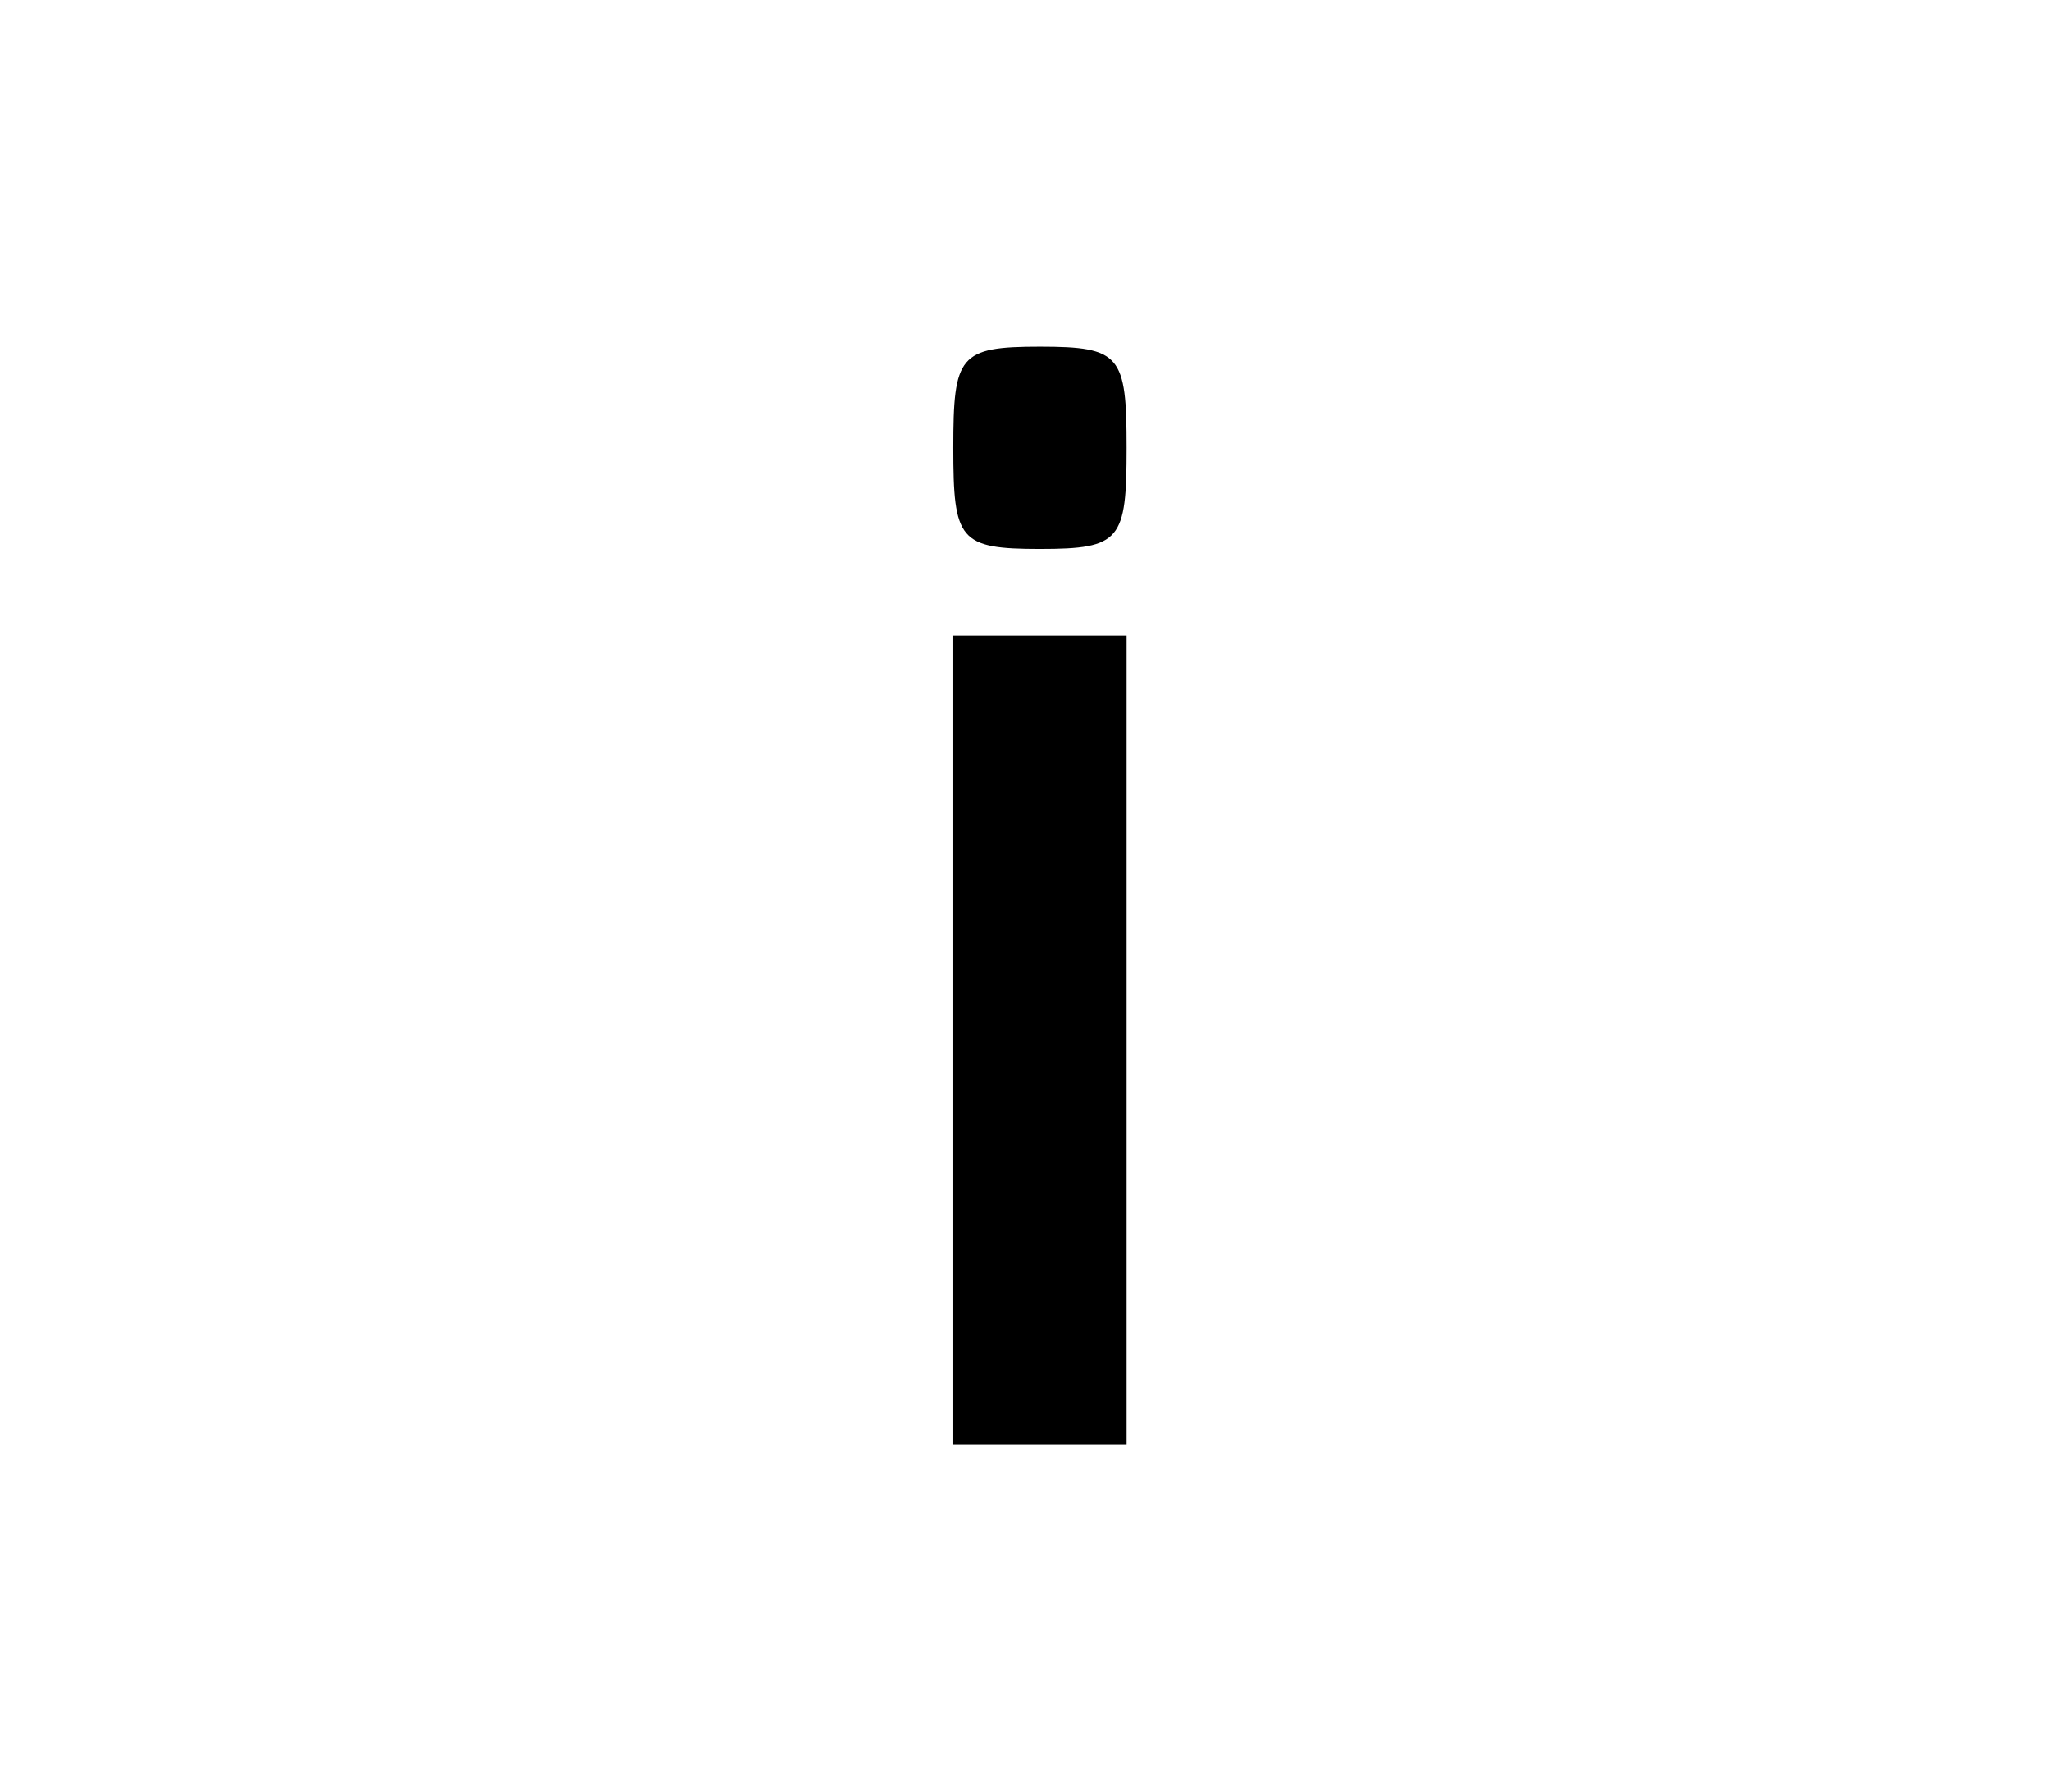
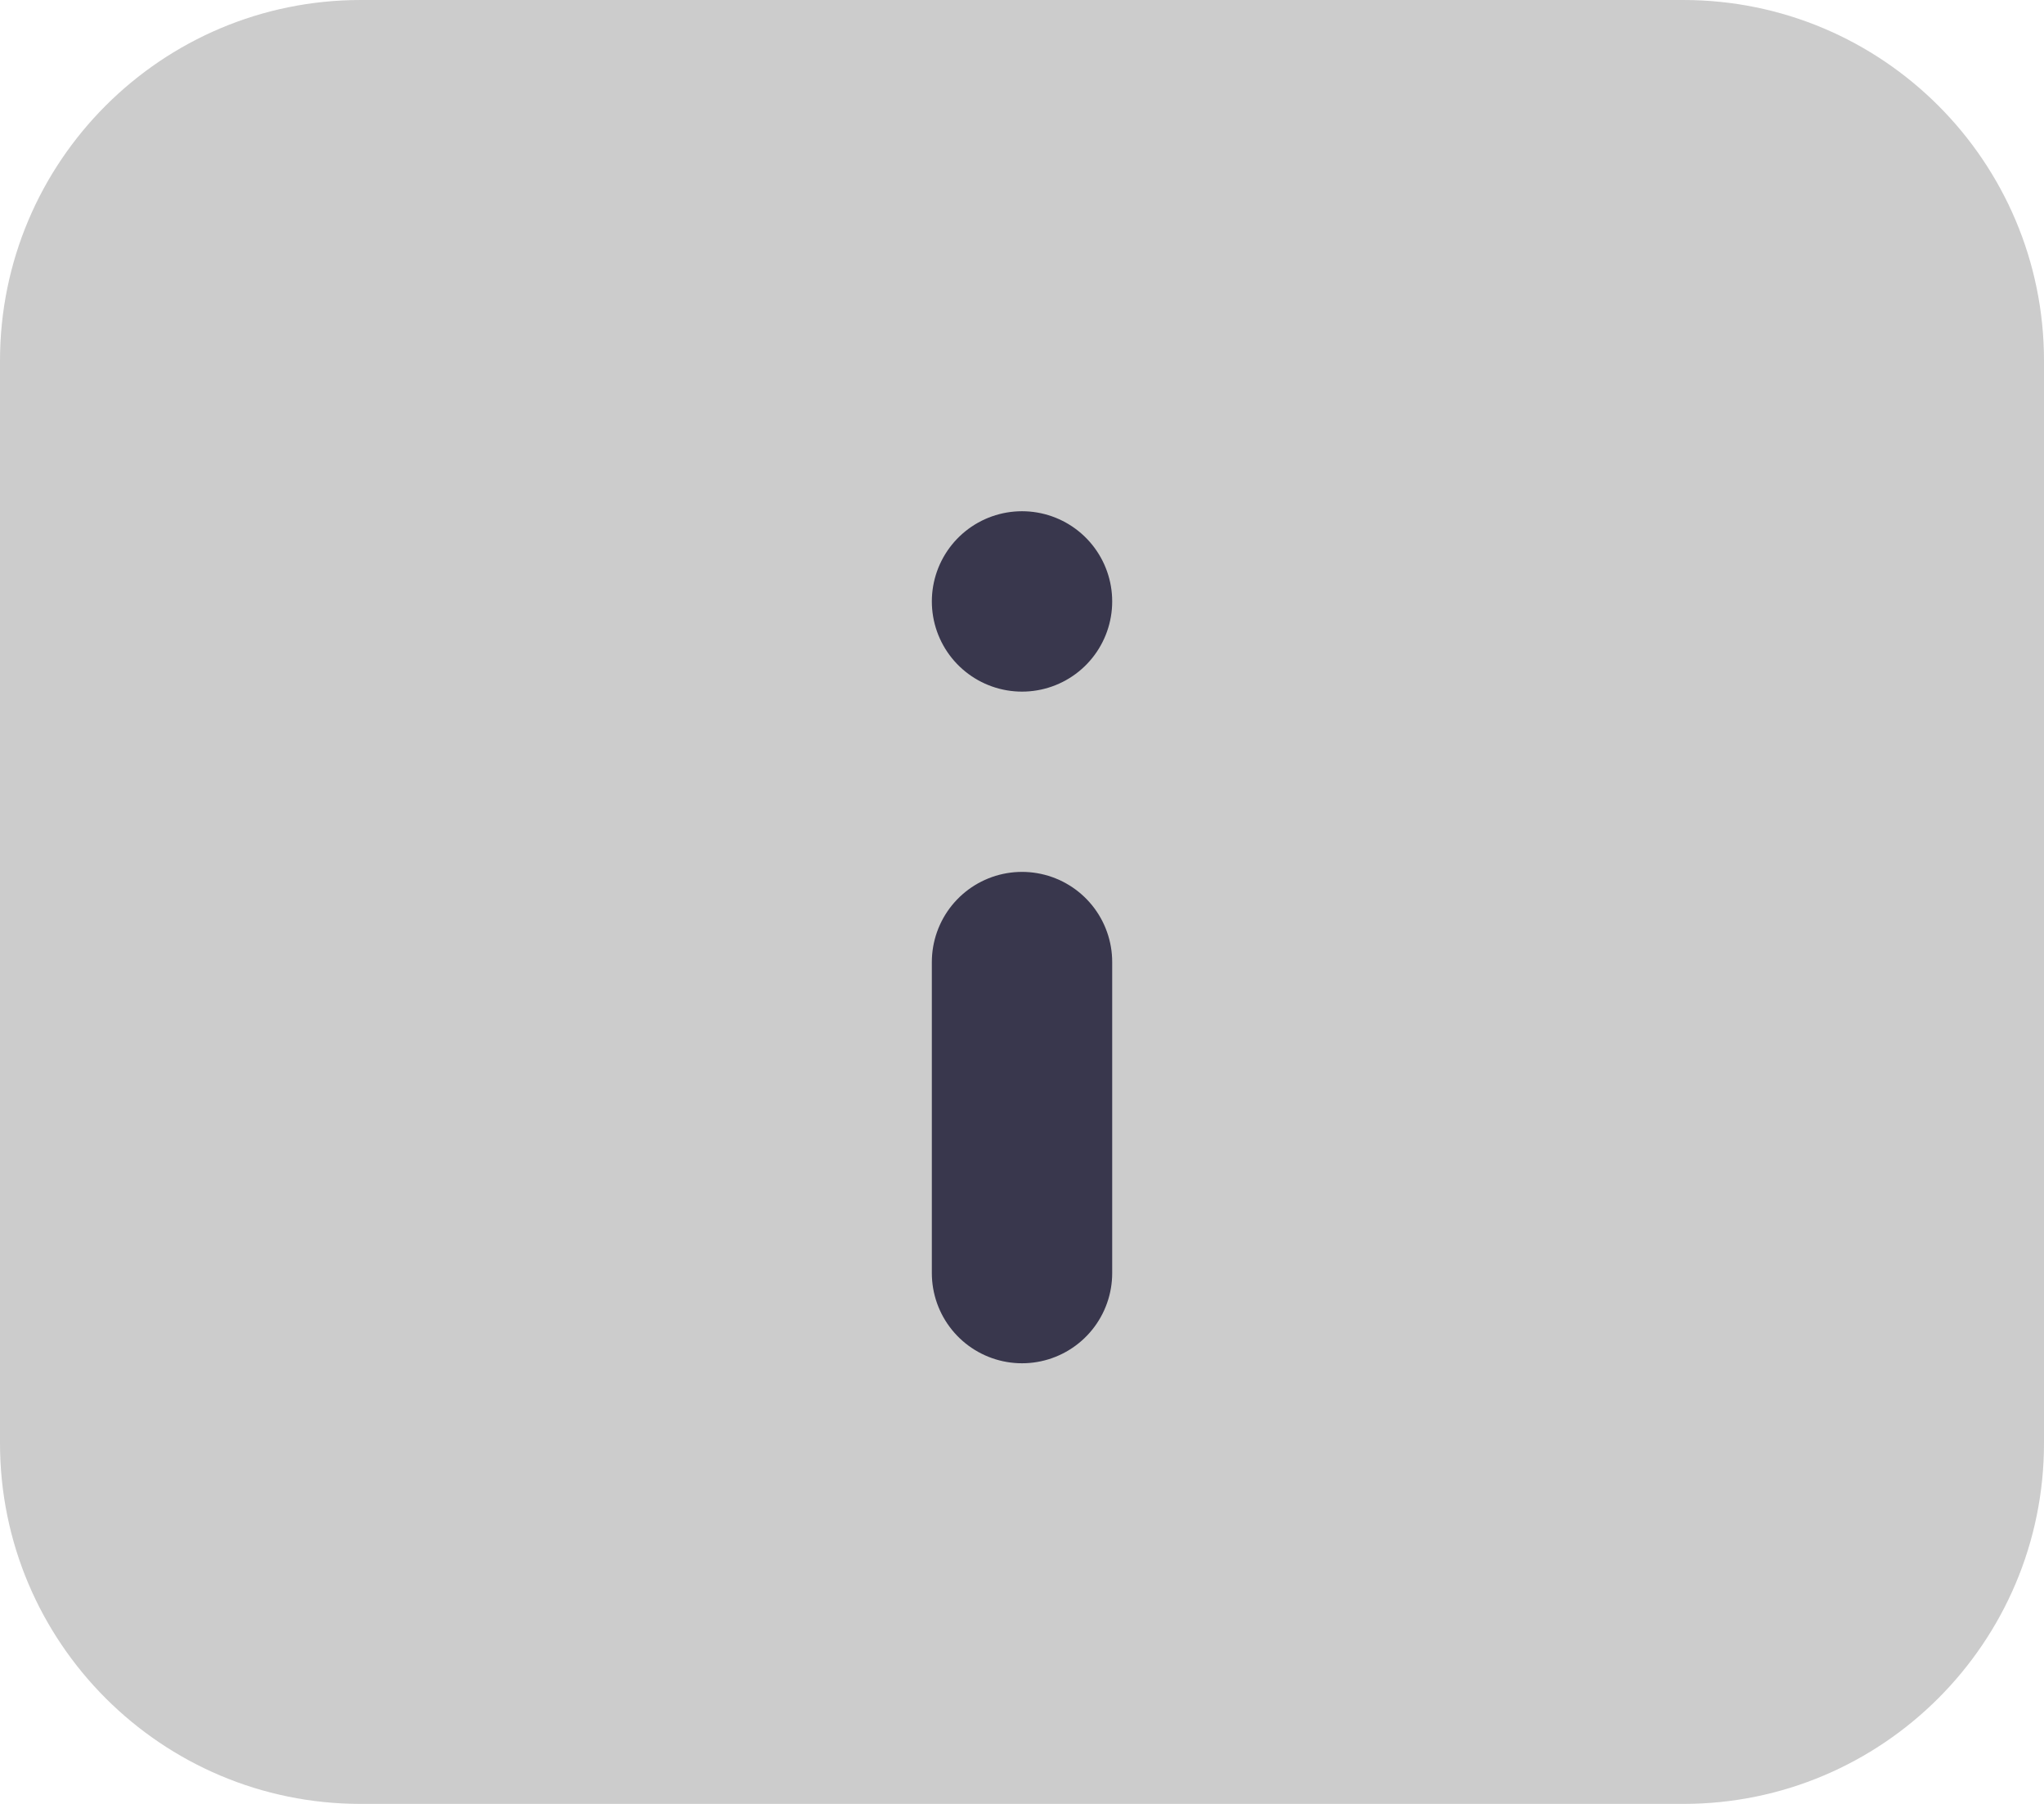
- <svg xmlns="http://www.w3.org/2000/svg" version="1.0" width="71pt" height="62pt" viewBox="0 0 71 62" preserveAspectRatio="xMidYMid meet">
-   <g transform="translate(0,62) scale(0.1,-0.1)" fill="#000000" stroke="none">
-     <path d="M330 465 c0 -32 2 -35 30 -35 28 0 30 3 30 35 0 32 -2 35 -30 35 -28 0 -30 -3 -30 -35z" />
-     <path d="M330 260 l0 -140 30 0 30 0 0 140 0 140 -30 0 -30 0 0 -140z" />
+ <svg xmlns="http://www.w3.org/2000/svg" width="17" height="15" viewBox="0 0 17 15">
+   <g id="그룹_703" data-name="그룹 703" transform="translate(-5702 432)">
+     <rect id="사각형_4861" data-name="사각형 4861" width="17" height="15" rx="3" transform="translate(5702 -432)" fill="#ccc" />
+     <g id="Icon_feather-info" data-name="Icon feather-info" transform="translate(5701.036 -434.464)">
+       <path id="패스_590" data-name="패스 590" d="M18,20.586V18" transform="translate(-8.536 -7.536)" fill="none" stroke="#39374d" stroke-linecap="round" stroke-linejoin="round" stroke-width="1.5" />
+       <path id="패스_591" data-name="패스 591" d="M18,12h0" transform="translate(-8.536 -4.535)" fill="none" stroke="#39374d" stroke-linecap="round" stroke-linejoin="round" stroke-width="1.5" />
+     </g>
  </g>
</svg>
